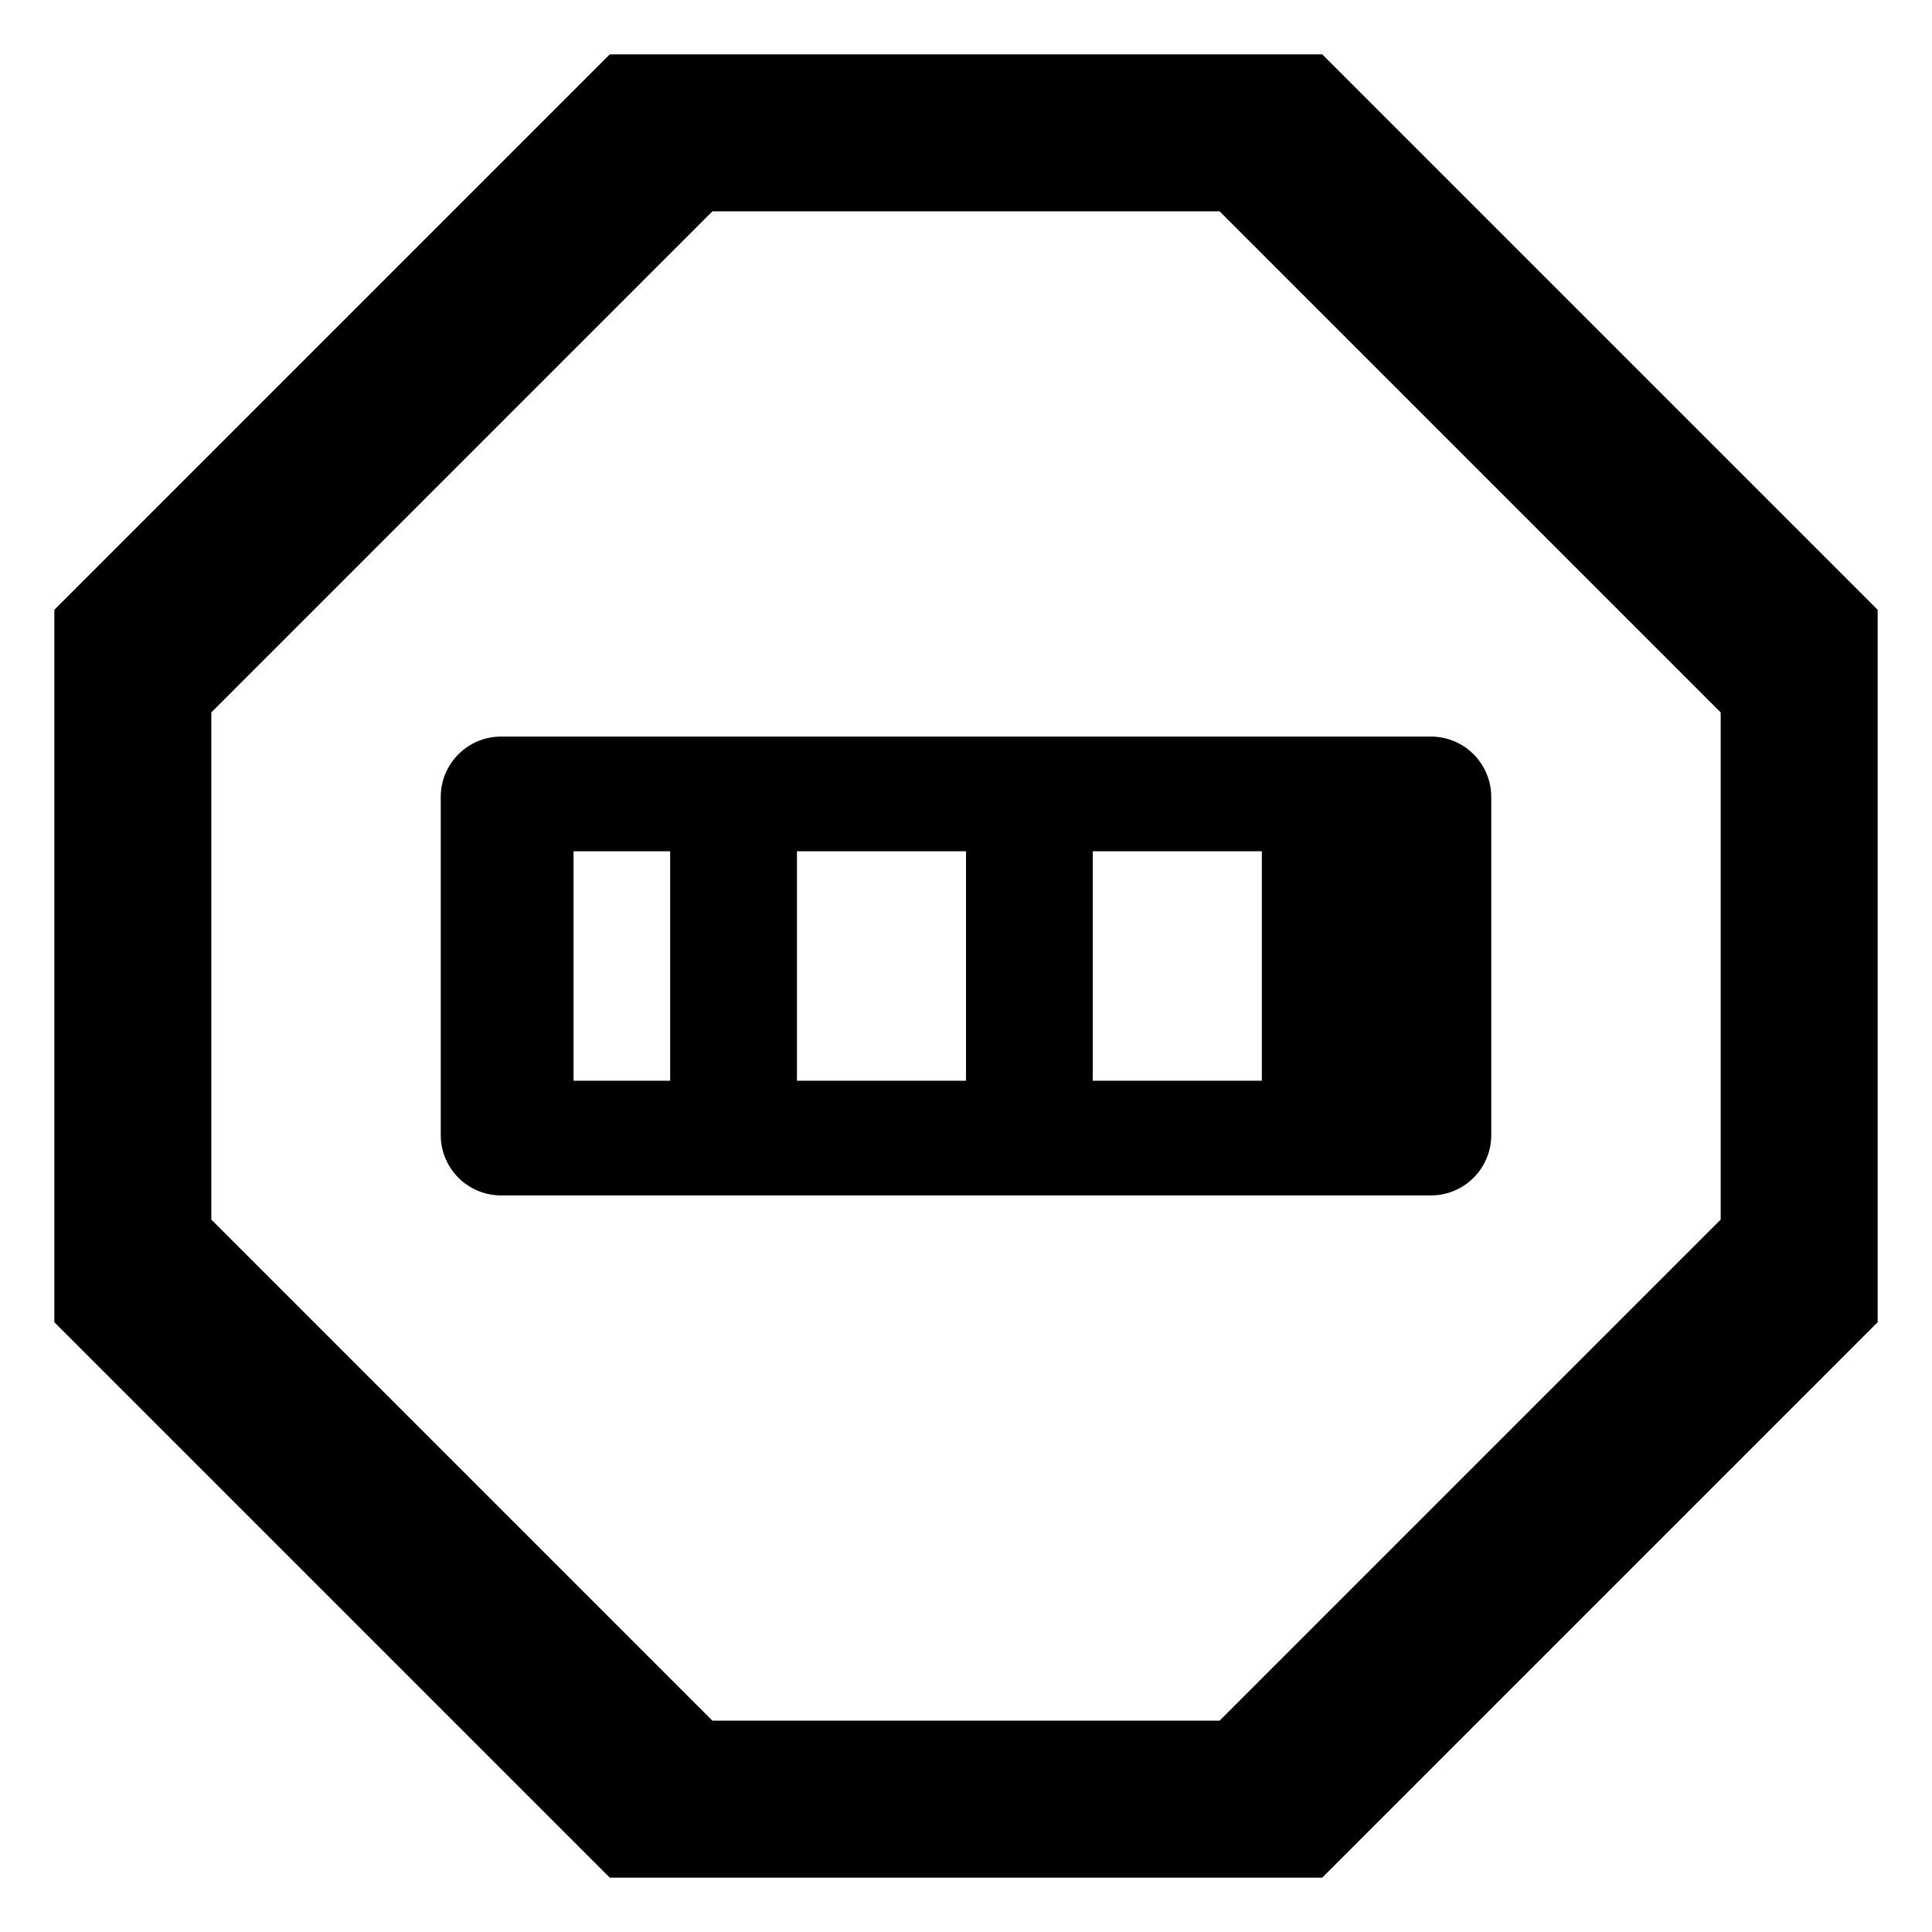
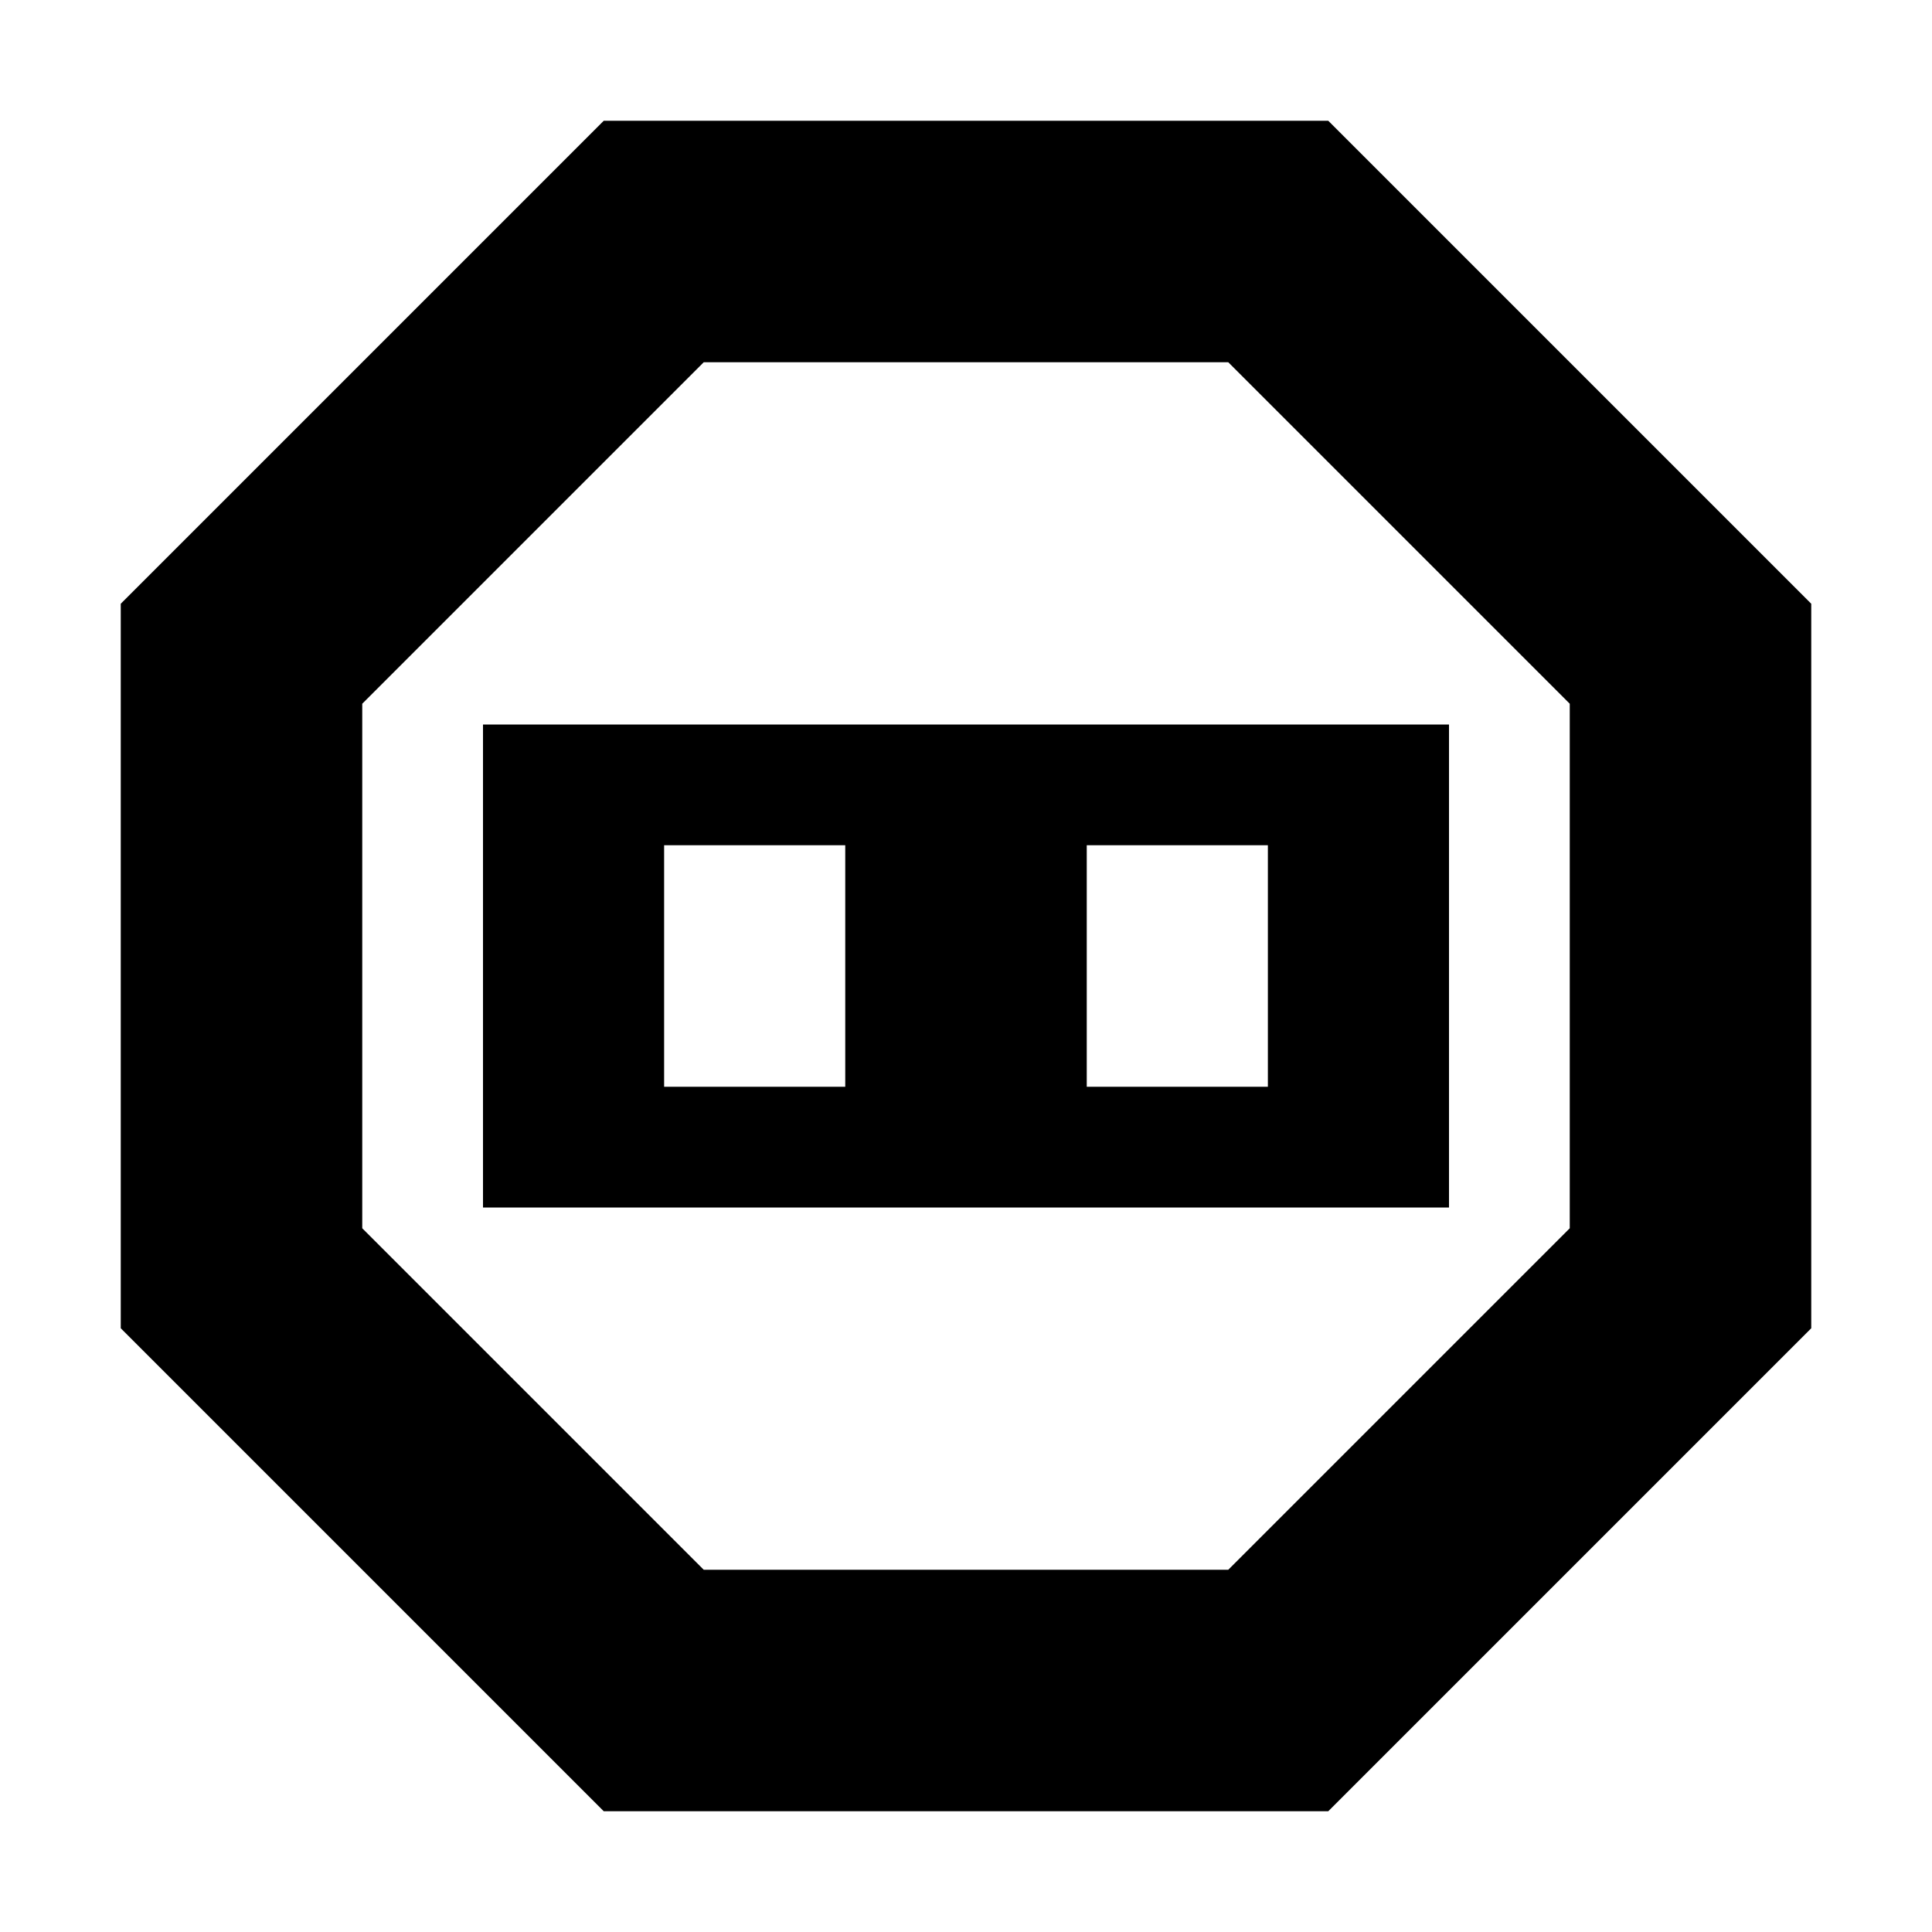
<svg xmlns="http://www.w3.org/2000/svg" width="16" height="16" viewBox="0 0 16 16">
-   <path fill="currentColor" fill-rule="evenodd" d="M5.05 0.45 L10.95 0.45 L15.55 5.05 L15.55 10.95 L10.95 15.55 L5.05 15.55 L0.45 10.95 L0.45 5.05 Z M5.90 1.75 L10.10 1.75 L14.25 5.90 L14.25 10.10 L10.10 14.25 L5.90 14.25 L1.75 10.10 L1.75 5.90 Z" />
-   <path fill="currentColor" fill-rule="evenodd" d="M4.15 6.1h7.7a.5.5 0 0 1 .5.5v2.8a.5.5 0 0 1-.5.5H4.15a.5.5 0 0 1-.5-.5V6.6a.5.5 0 0 1 .5-.5Zm.6 .95v1.9h.8v-1.9Zm1.85 0v1.9h1.4v-1.9Zm2.45 0v1.9h1.4v-1.9Z" />
+   <path fill="currentColor" fill-rule="evenodd" d="M5 1 H11 L15 5 V11 L11 15 H5 L1 11 V5 Z M5.828 3 H10.172 L13 5.828 V10.172 L10.172 13 H5.828 L3 10.172 V5.828 Z M4 6 H12 V10 H4 Z M5.5 7 H7 V9 H5.5 Z M9 7 H10.5 V9 H9 Z" />
</svg>
